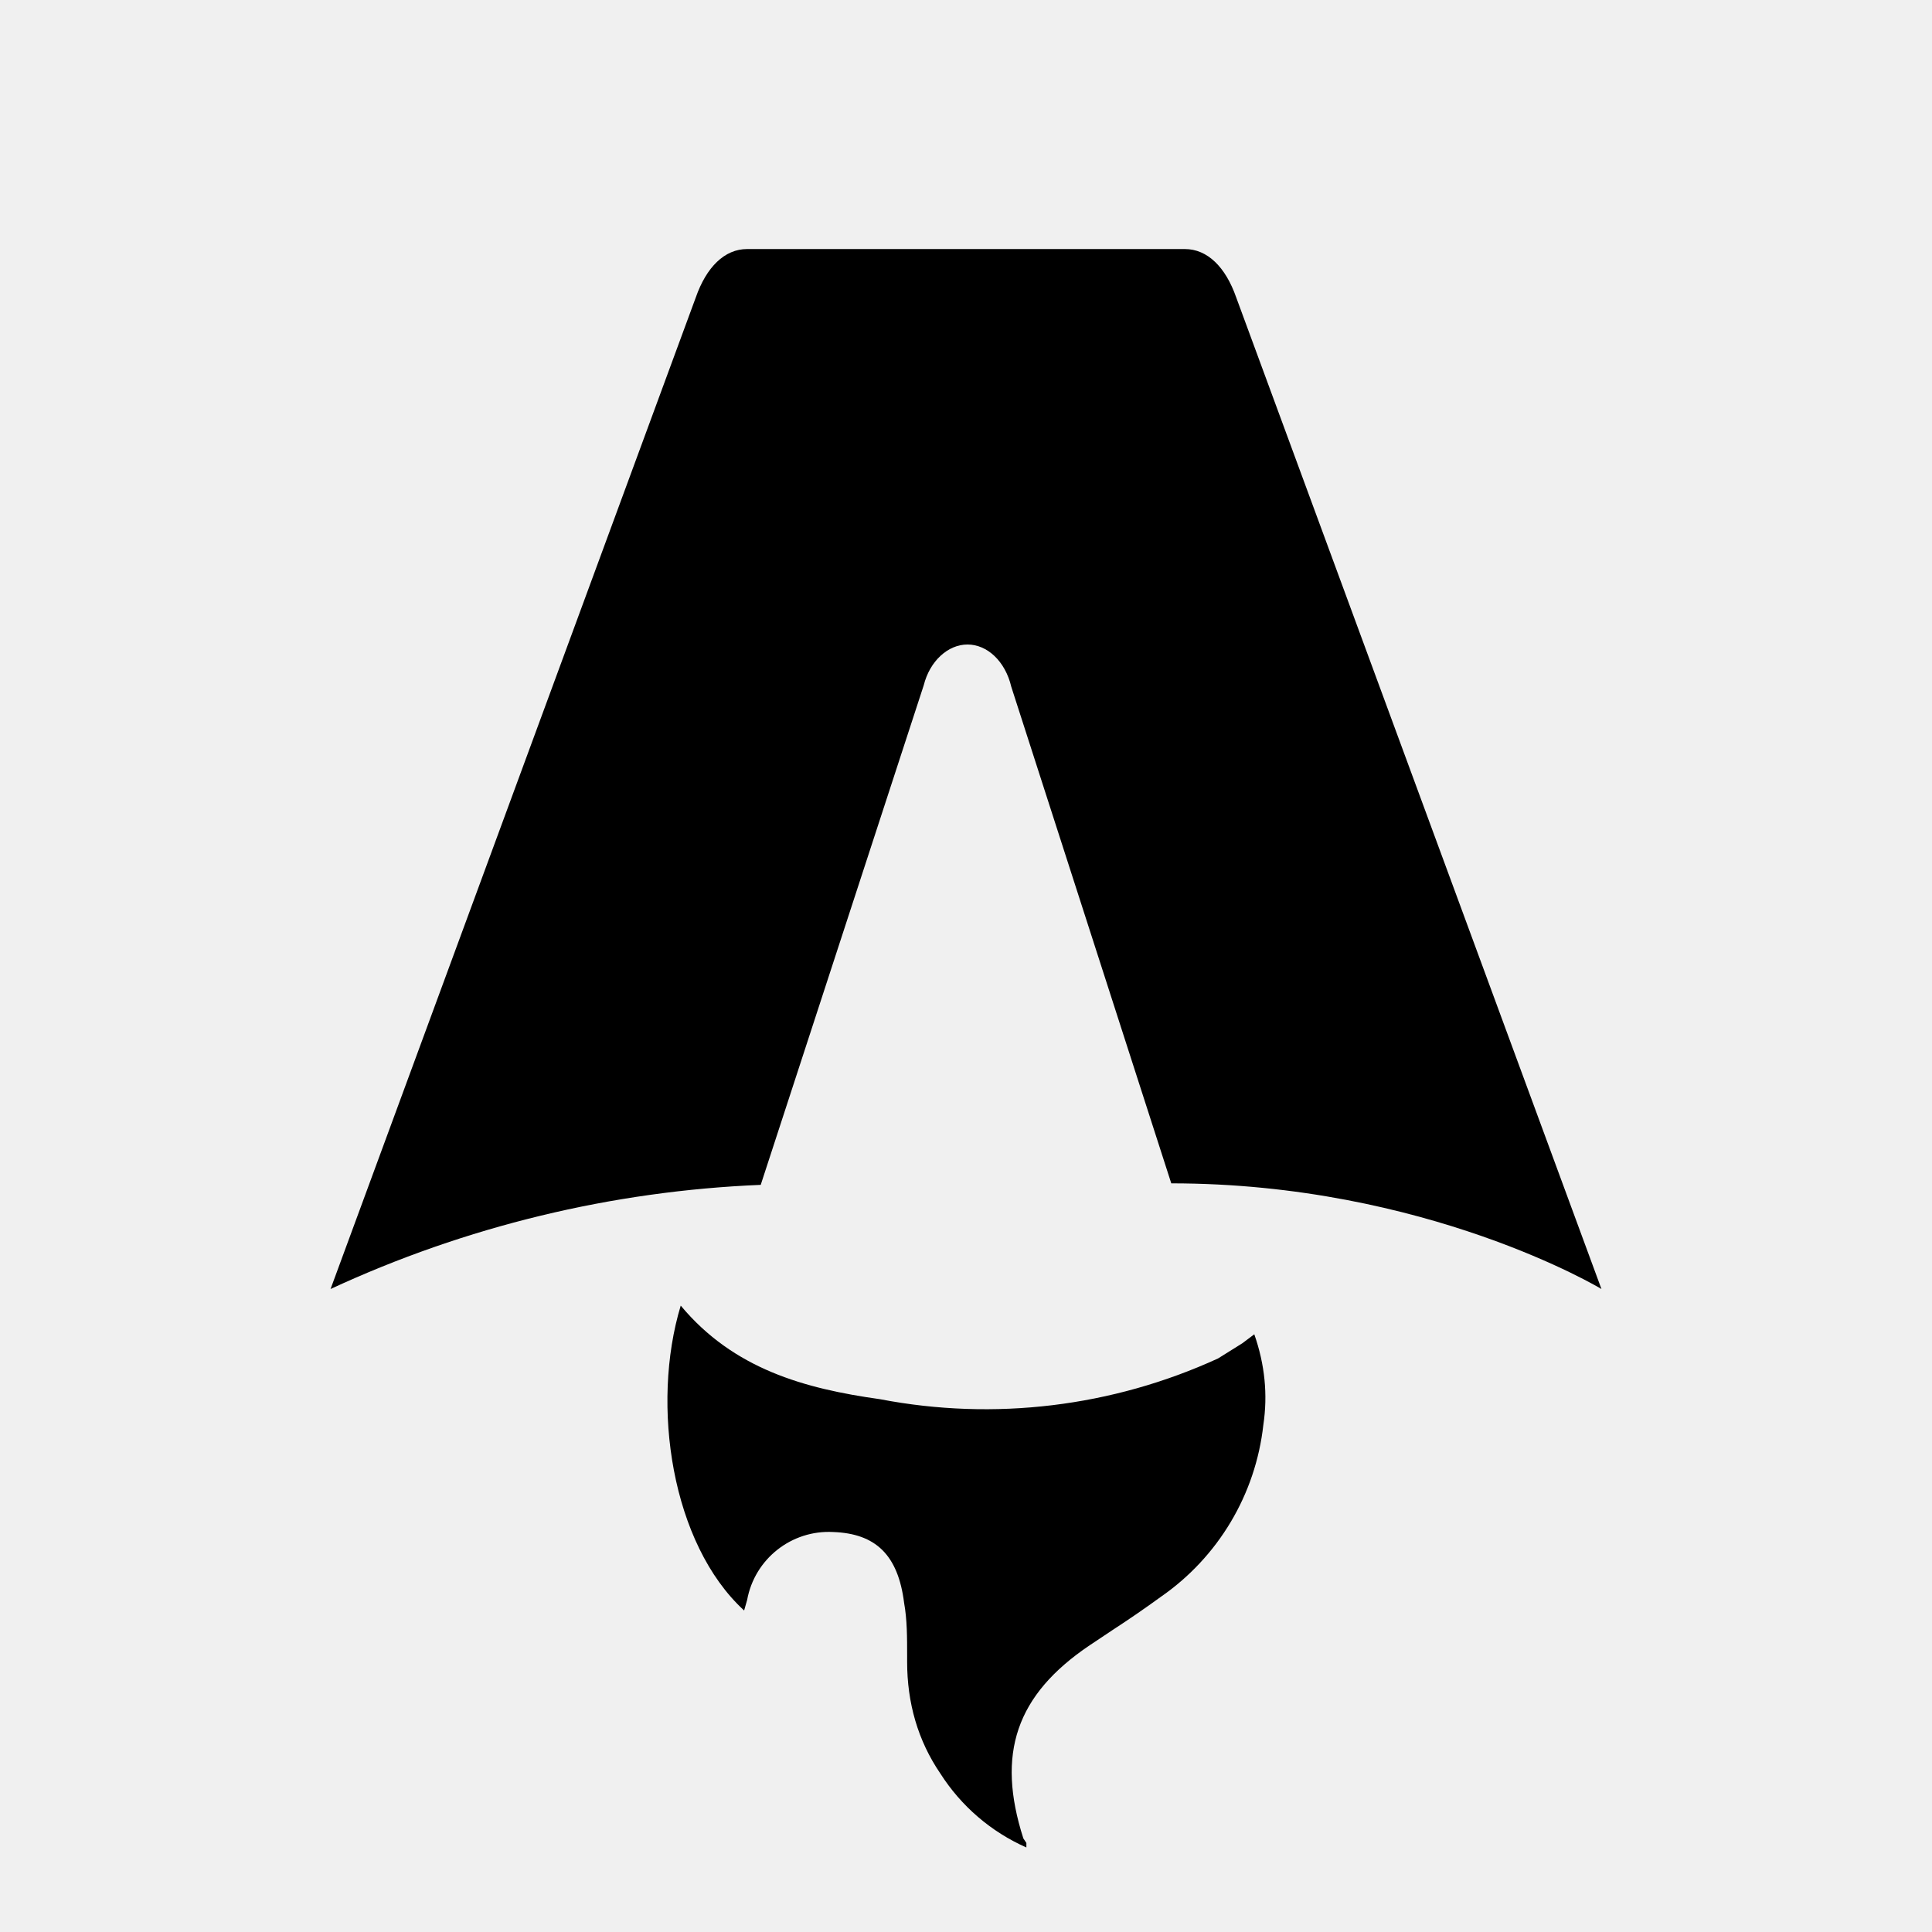
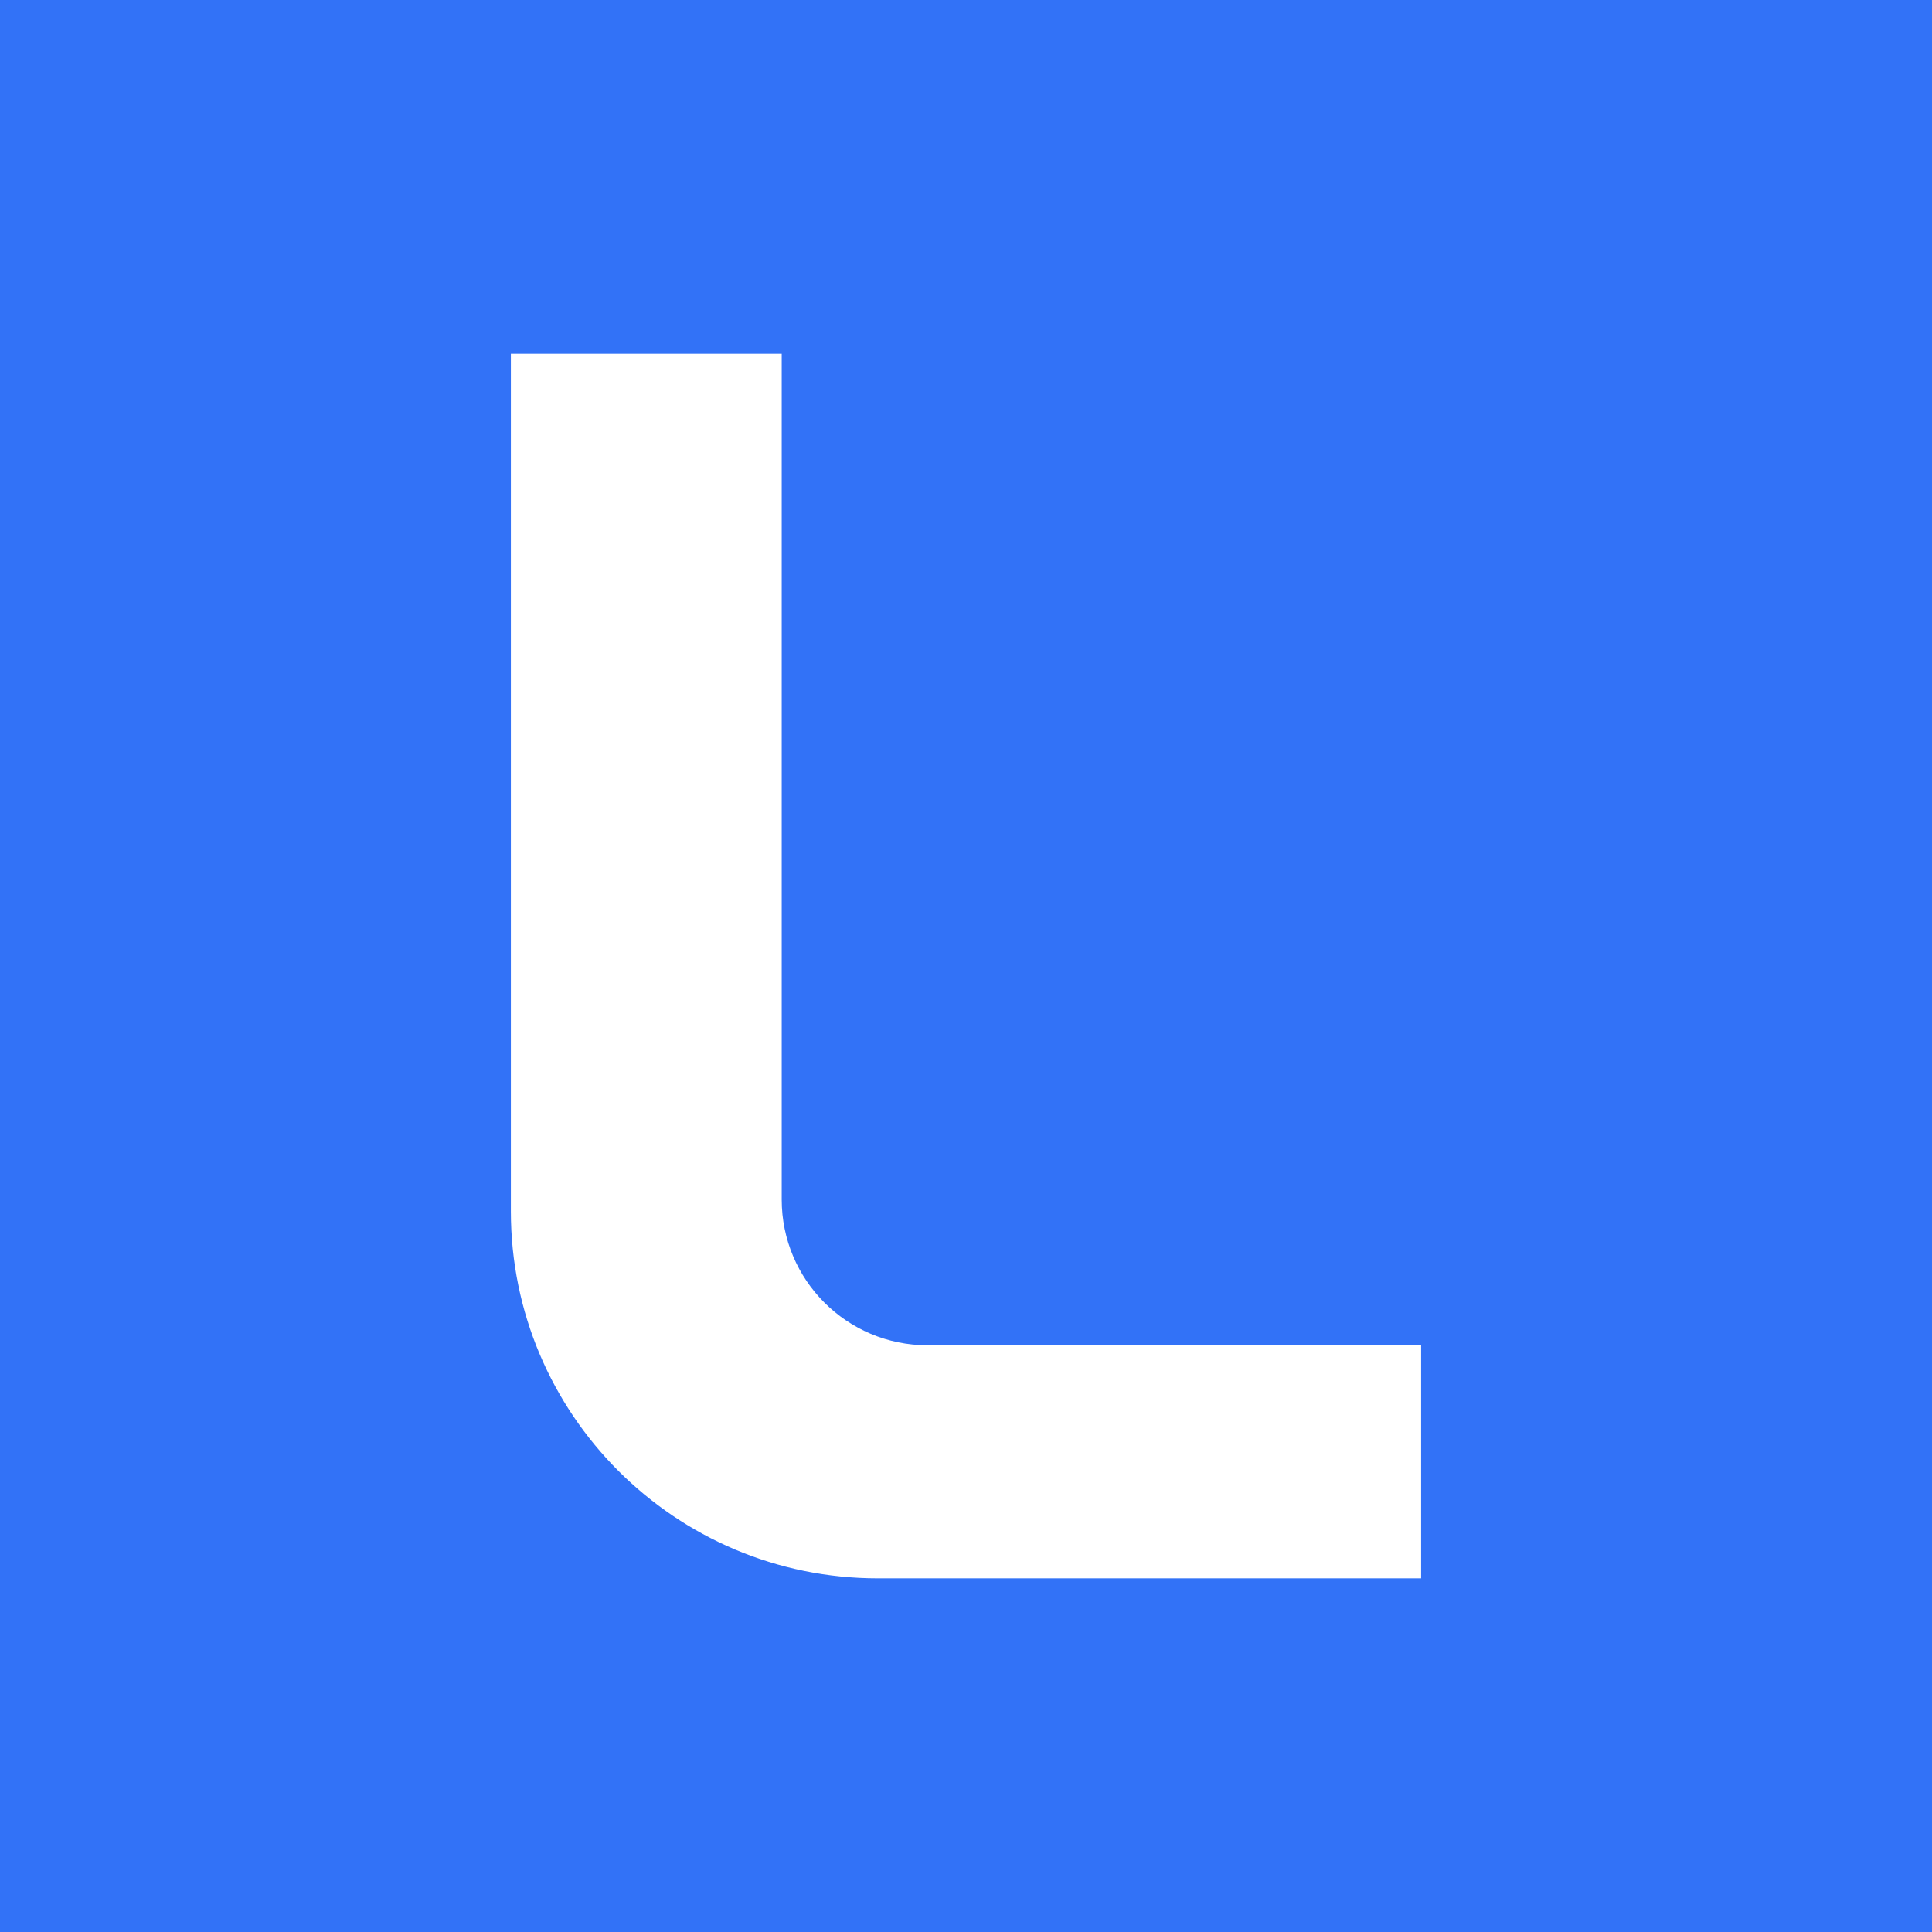
- <svg xmlns="http://www.w3.org/2000/svg" fill="none" viewBox="0 0 128 128">
-   <path d="M50.4 78.5a75.1 75.1 0 0 0-28.5 6.9l24.2-65.7c.7-2 1.9-3.2 3.4-3.2h29c1.5 0 2.7 1.2 3.4 3.2l24.2 65.7s-11.6-7-28.5-7L67 45.5c-.4-1.7-1.6-2.8-2.9-2.8-1.3 0-2.5 1.1-2.9 2.7L50.4 78.5Zm-1.1 28.2Zm-4.2-20.2c-2 6.6-.6 15.8 4.2 20.2a17.5 17.5 0 0 1 .2-.7 5.5 5.5 0 0 1 5.7-4.5c2.8.1 4.3 1.5 4.7 4.7.2 1.1.2 2.3.2 3.5v.4c0 2.7.7 5.2 2.2 7.4a13 13 0 0 0 5.7 4.9v-.3l-.2-.3c-1.8-5.6-.5-9.5 4.4-12.8l1.5-1a73 73 0 0 0 3.2-2.2 16 16 0 0 0 6.8-11.4c.3-2 .1-4-.6-6l-.8.6-1.6 1a37 37 0 0 1-22.4 2.7c-5-.7-9.7-2-13.2-6.2Z" />
-   <style>
-         path { fill: #000; }
-         @media (prefers-color-scheme: dark) {
-             path { fill: #FFF; }
-         }
-     </style>
+ <svg xmlns="http://www.w3.org/2000/svg" width="716" height="716" viewBox="0 0 716 716" fill="none">
+   <rect width="716" height="716" fill="#3272F7" />
+   <path d="M289.703 444.555C289.703 474.378 313.88 498.555 343.703 498.555H526.672V584.93H325.328C250.217 584.93 189.328 524.04 189.328 448.93V131.07H289.703V444.555Z" fill="white" />
</svg>
